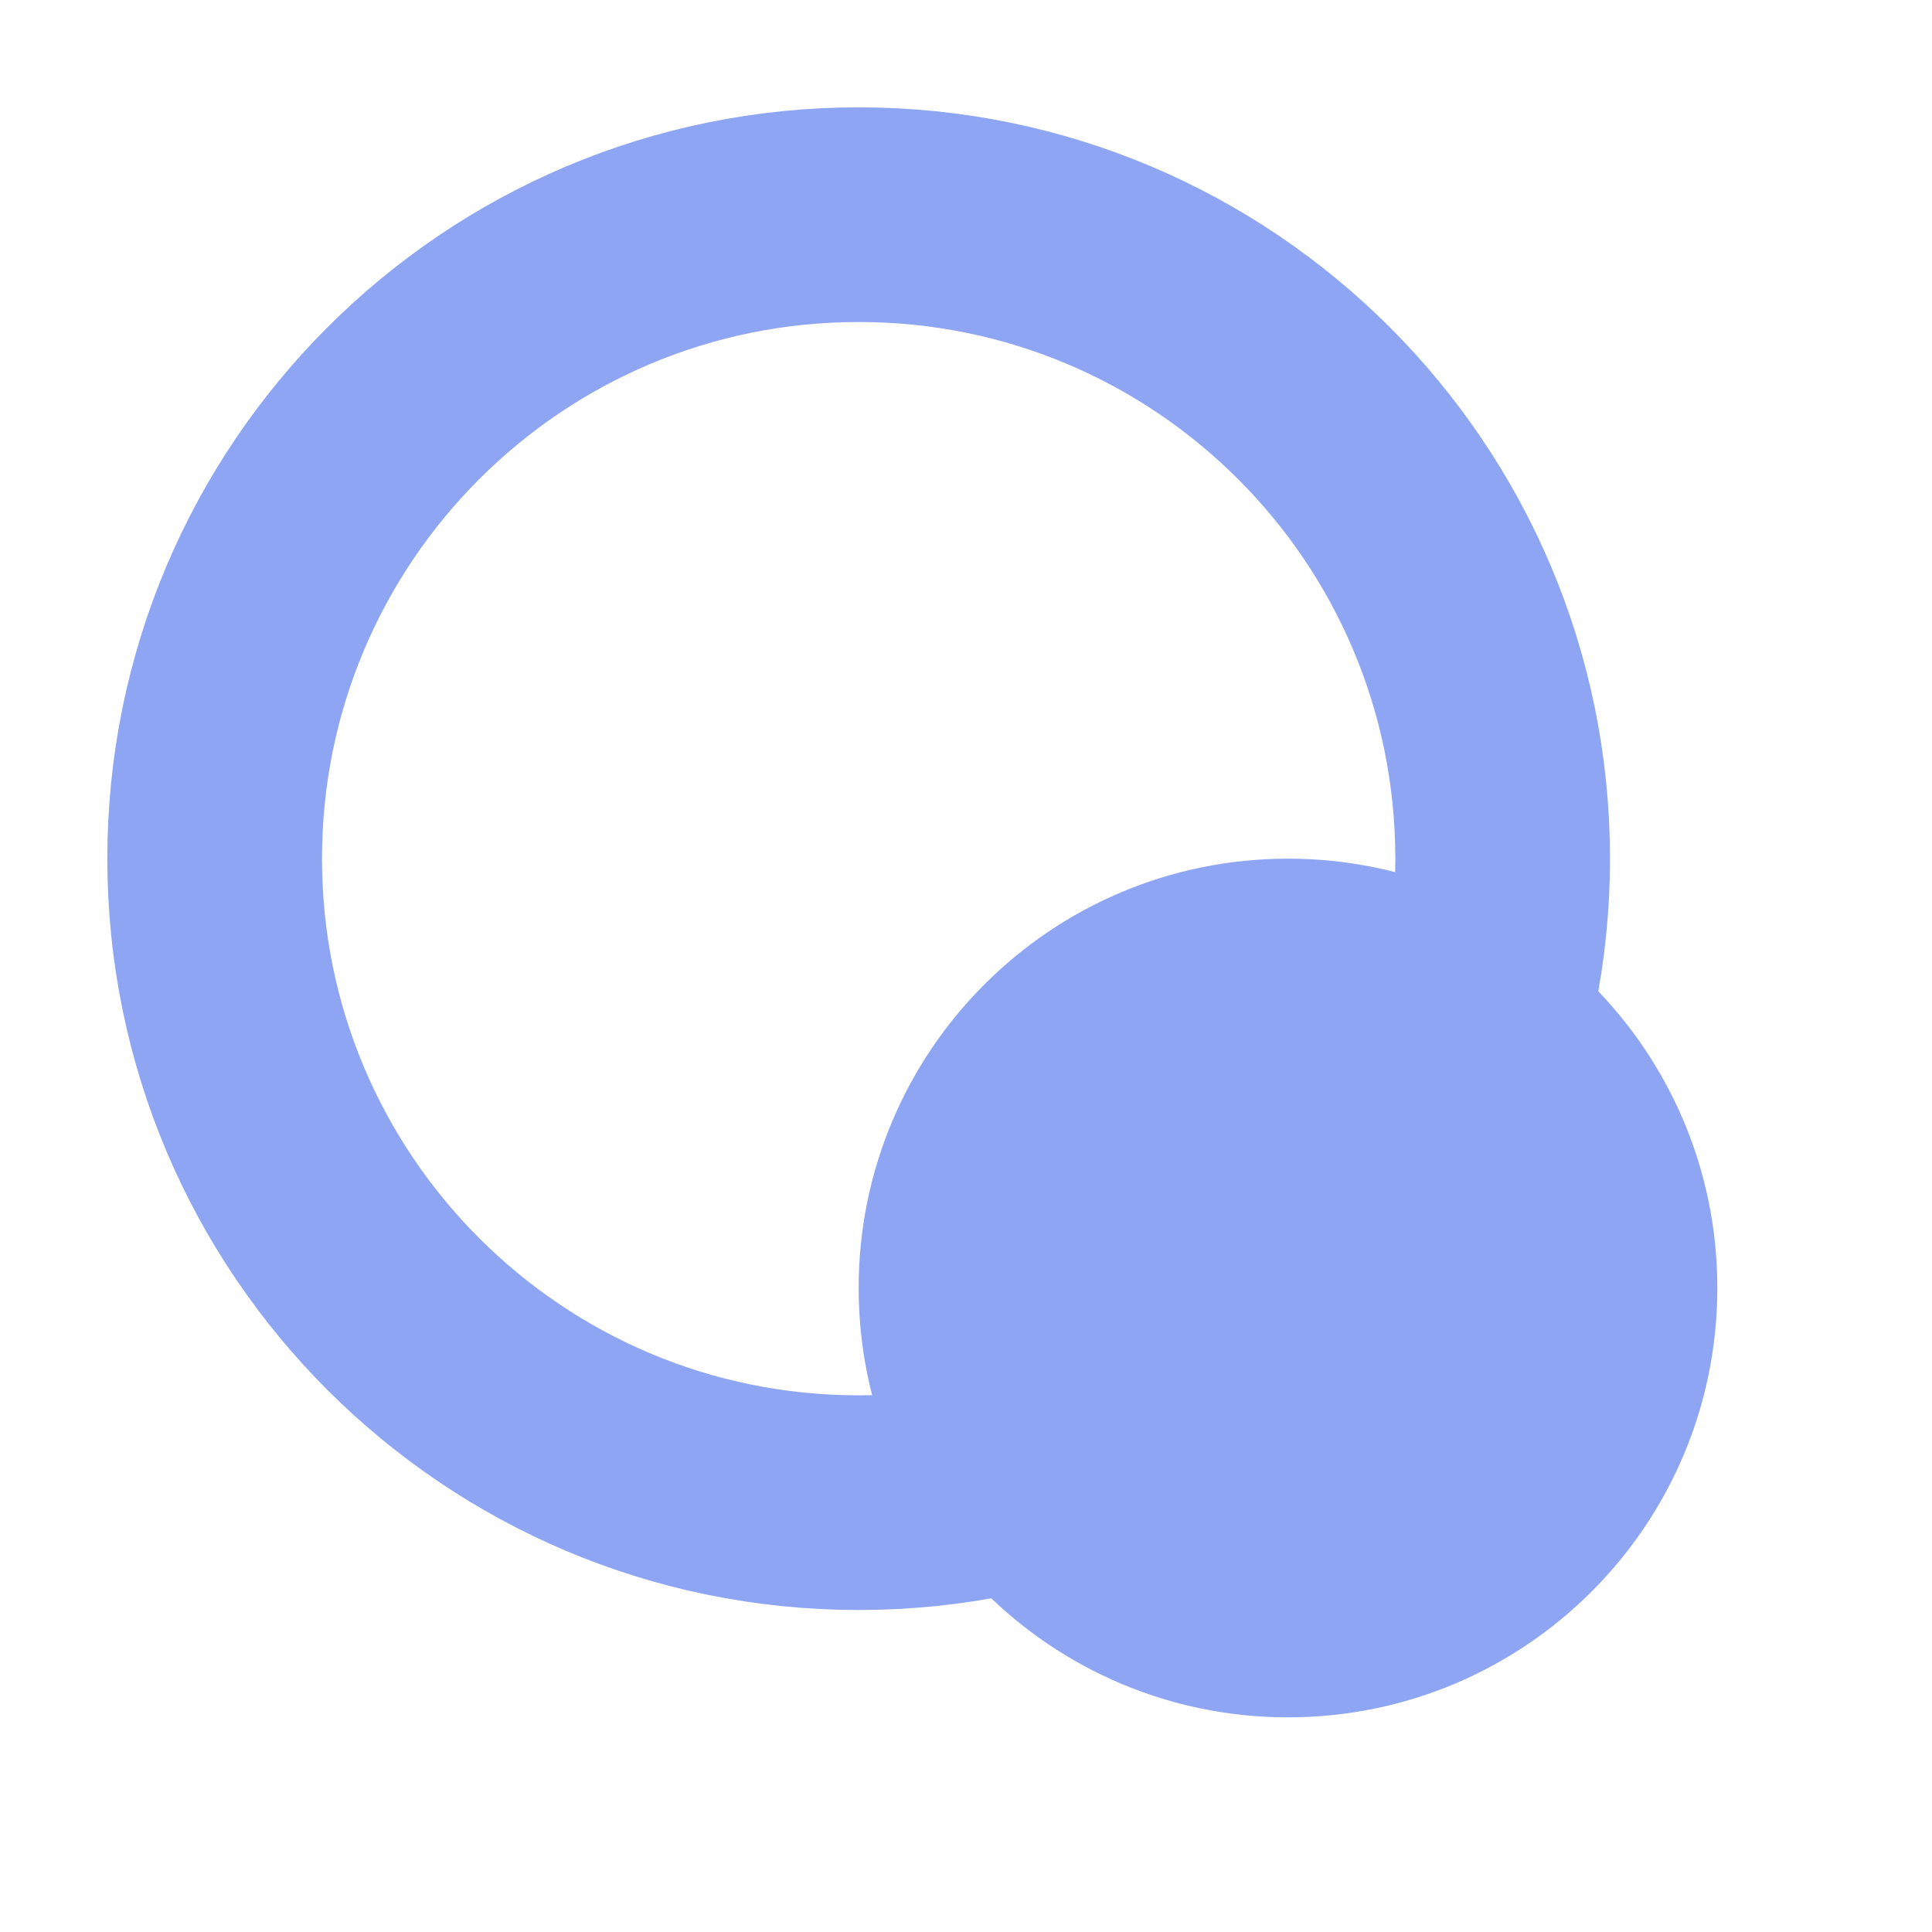
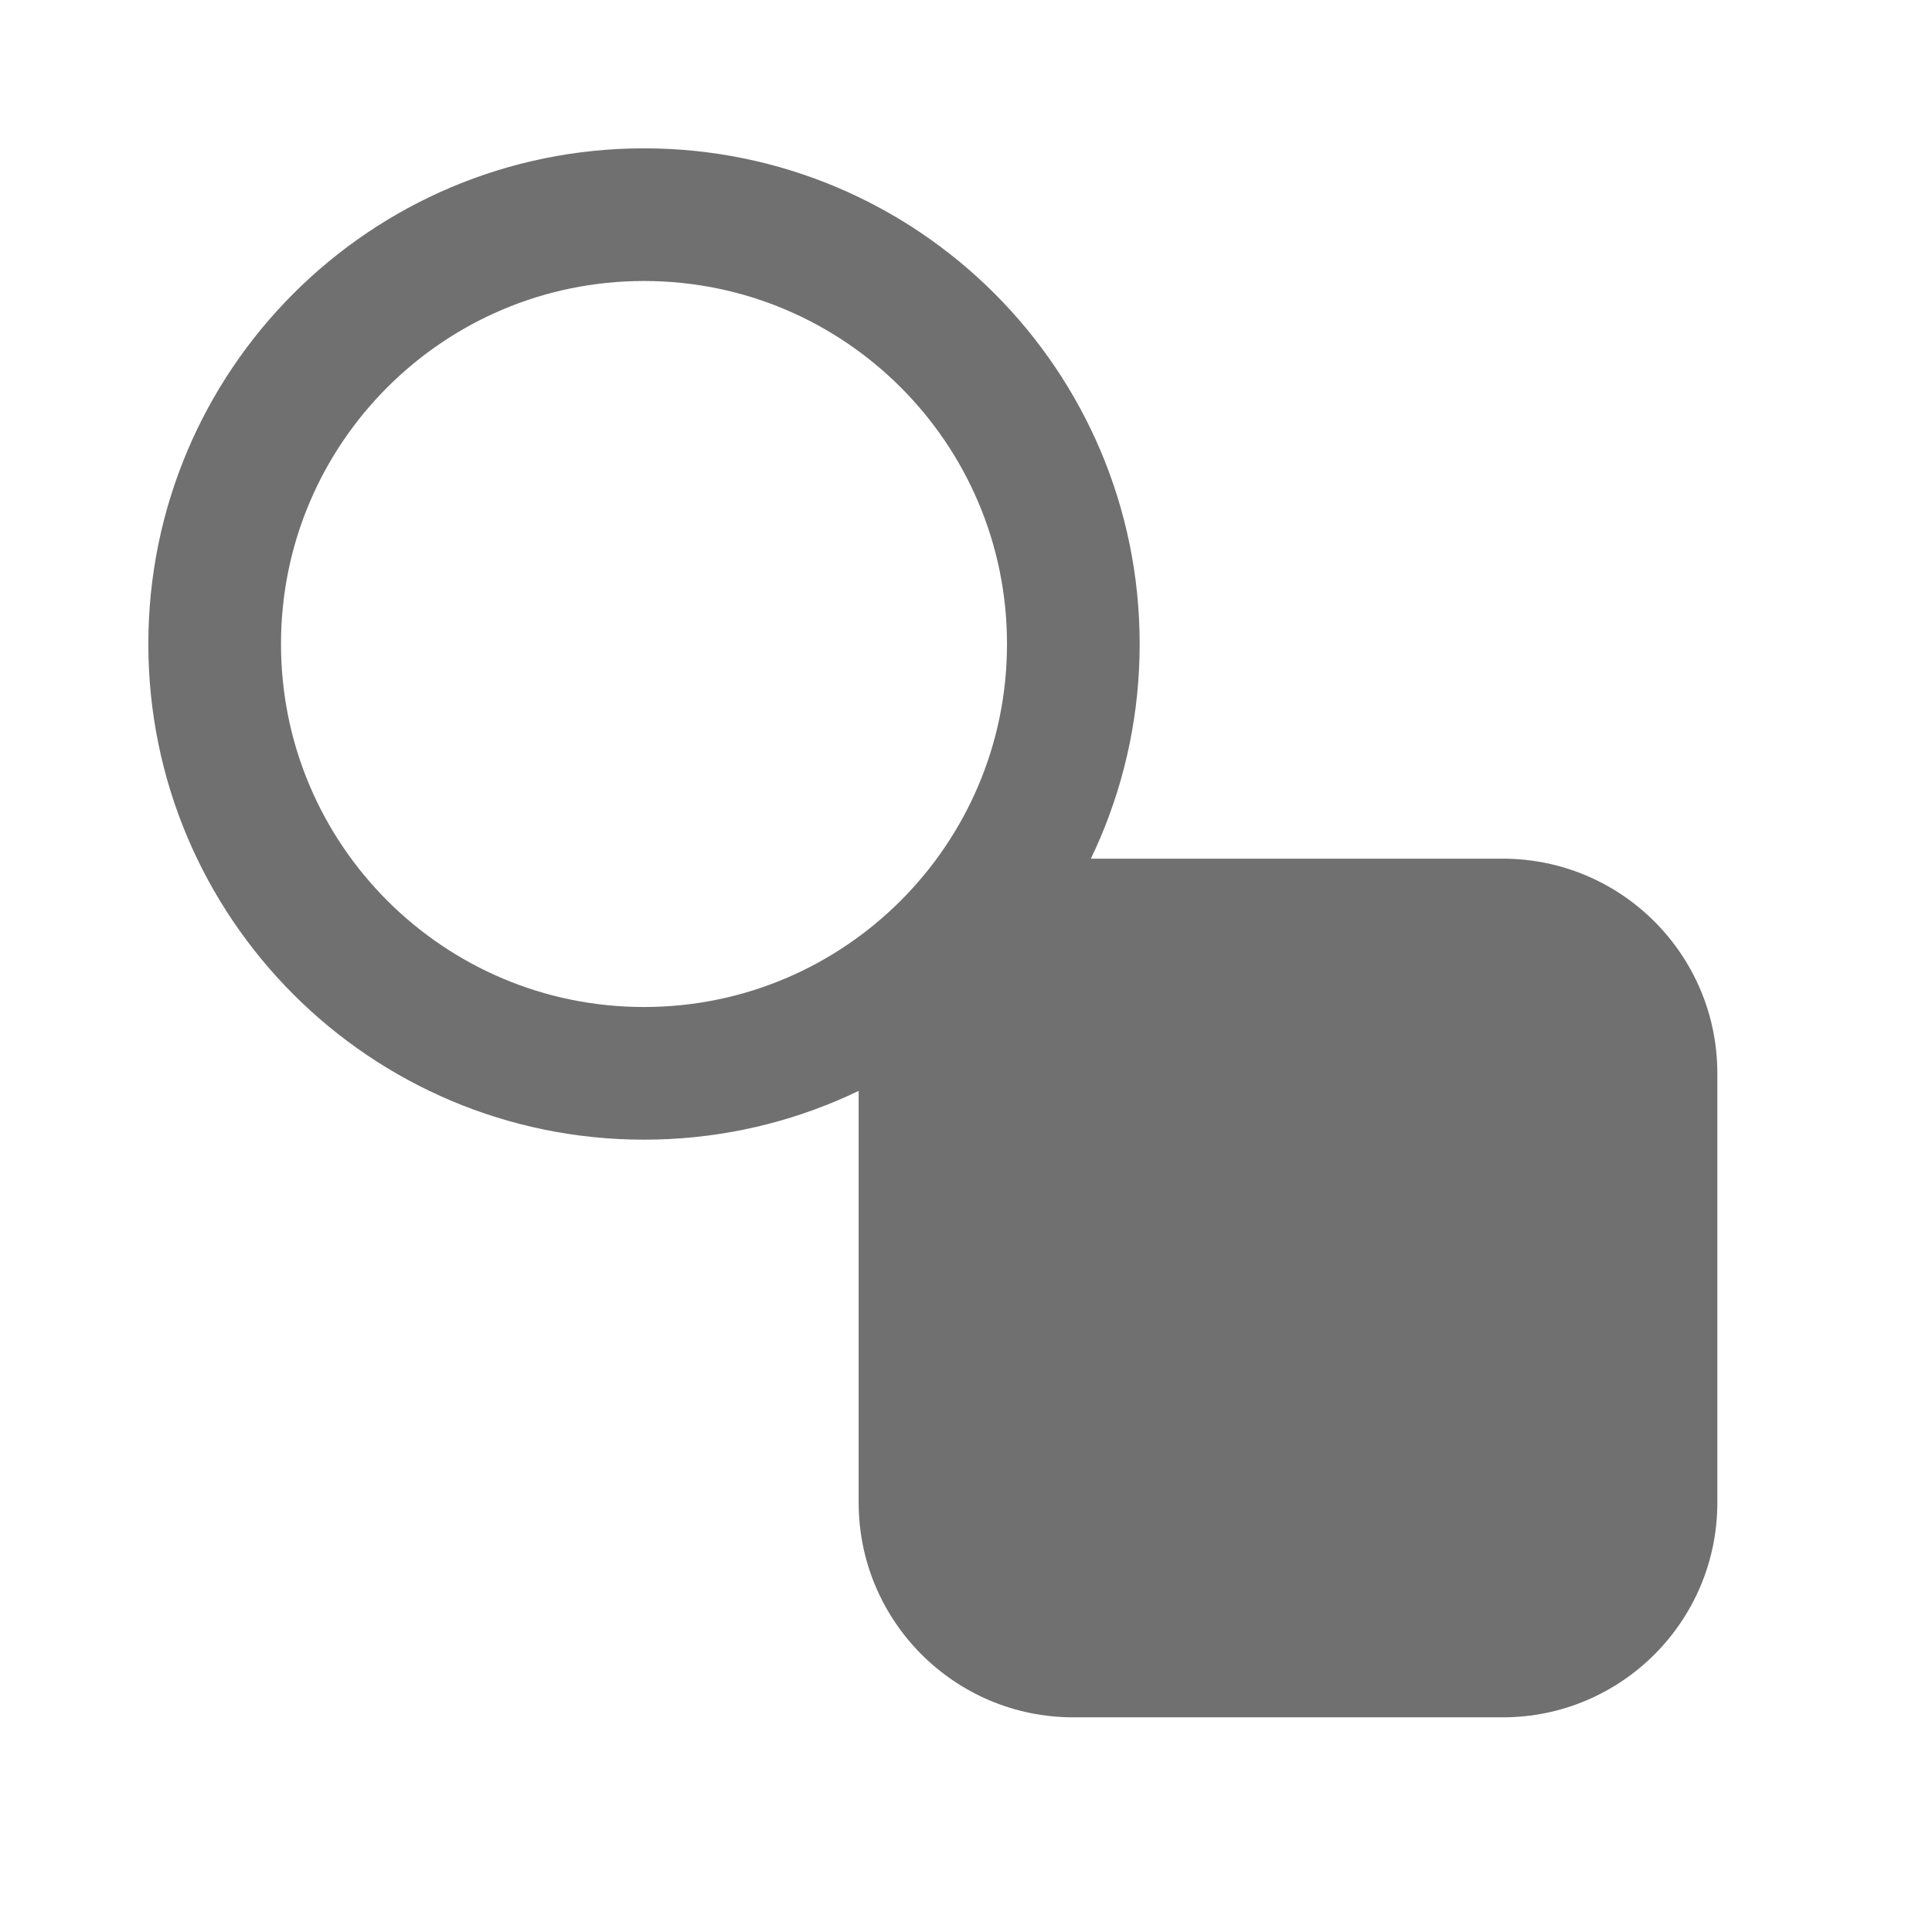
<svg xmlns="http://www.w3.org/2000/svg" width="18" height="18" version="1.1" id="svg2">
  <defs id="defs2" />
-   <circle cx="8" cy="8" r="6" fill="none" stroke="#8da5f3" stroke-width="2" id="circle1" />
-   <circle cx="12" cy="12" r="4" fill="#8da5f3" id="circle2" />
+   <rect x="8" y="8" width="8" height="8" rx="2" fill="#8da5f3" id="rect2" style="fill:#707070;fill-opacity:1" />
+   <circle cx="6" cy="6" r="4" fill="none" stroke="#8da5f3" stroke-width="1.236" id="circle1" style="stroke:#707070;stroke-opacity:1" />
</svg>
